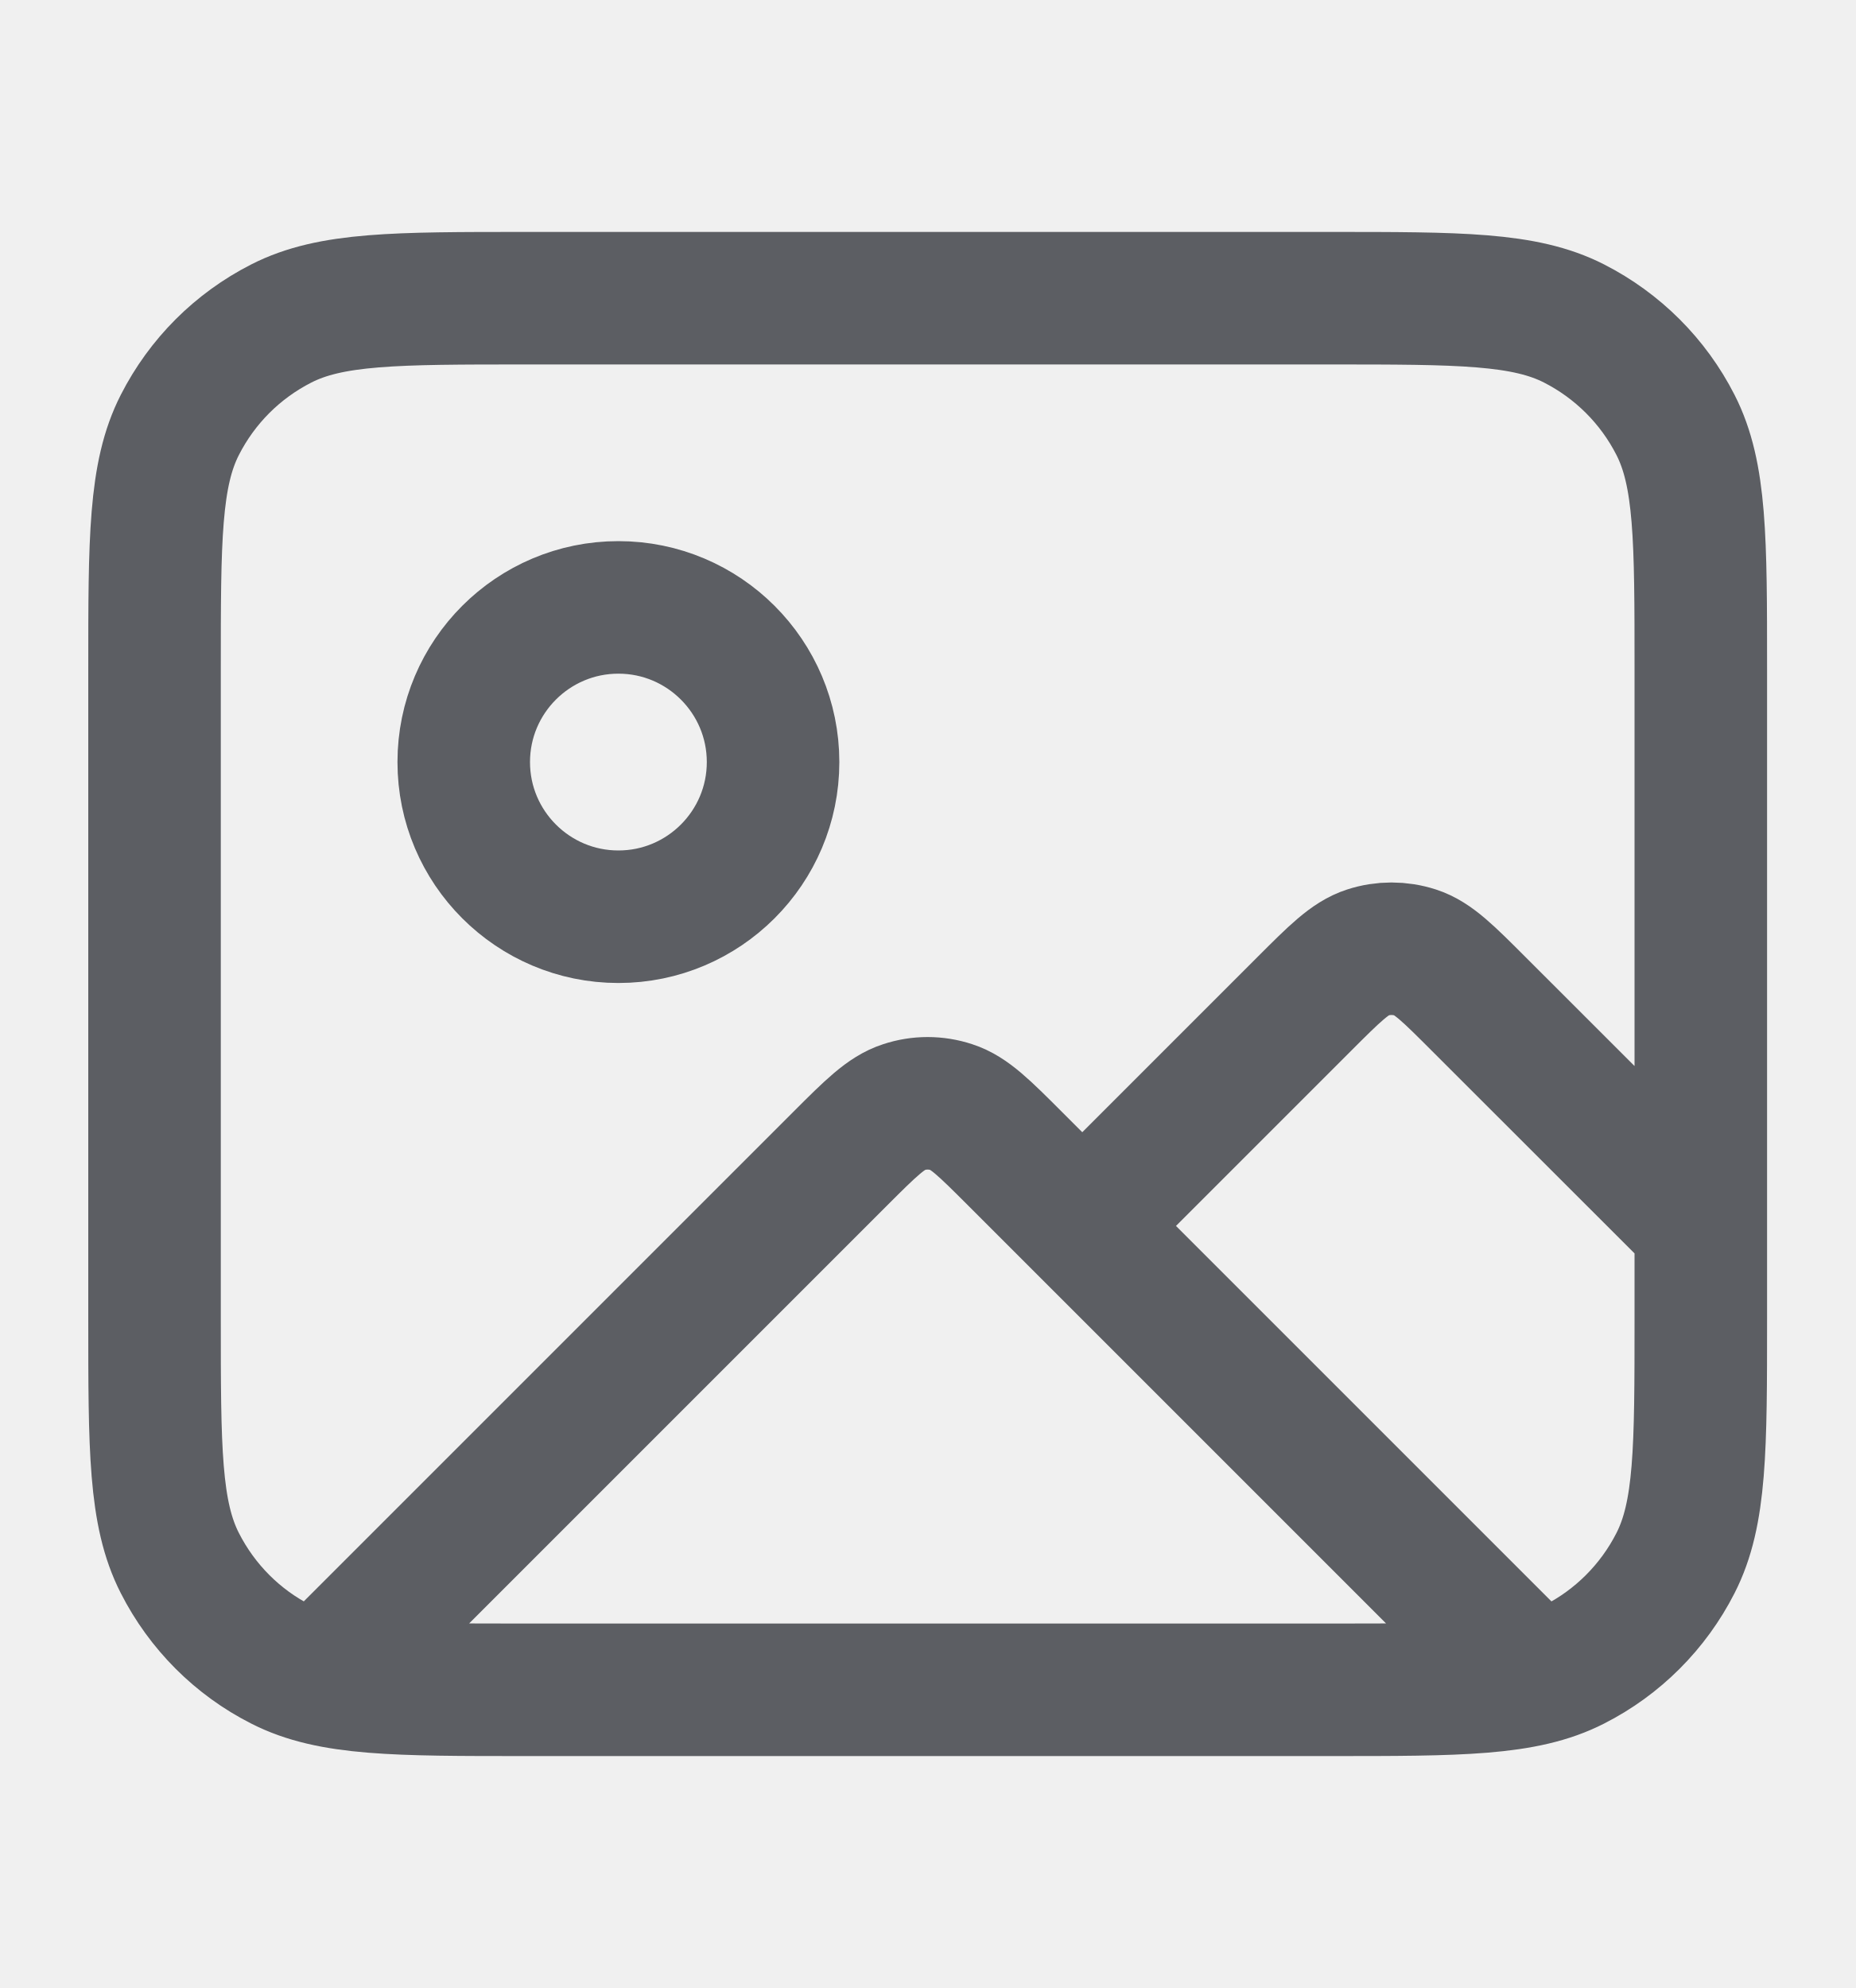
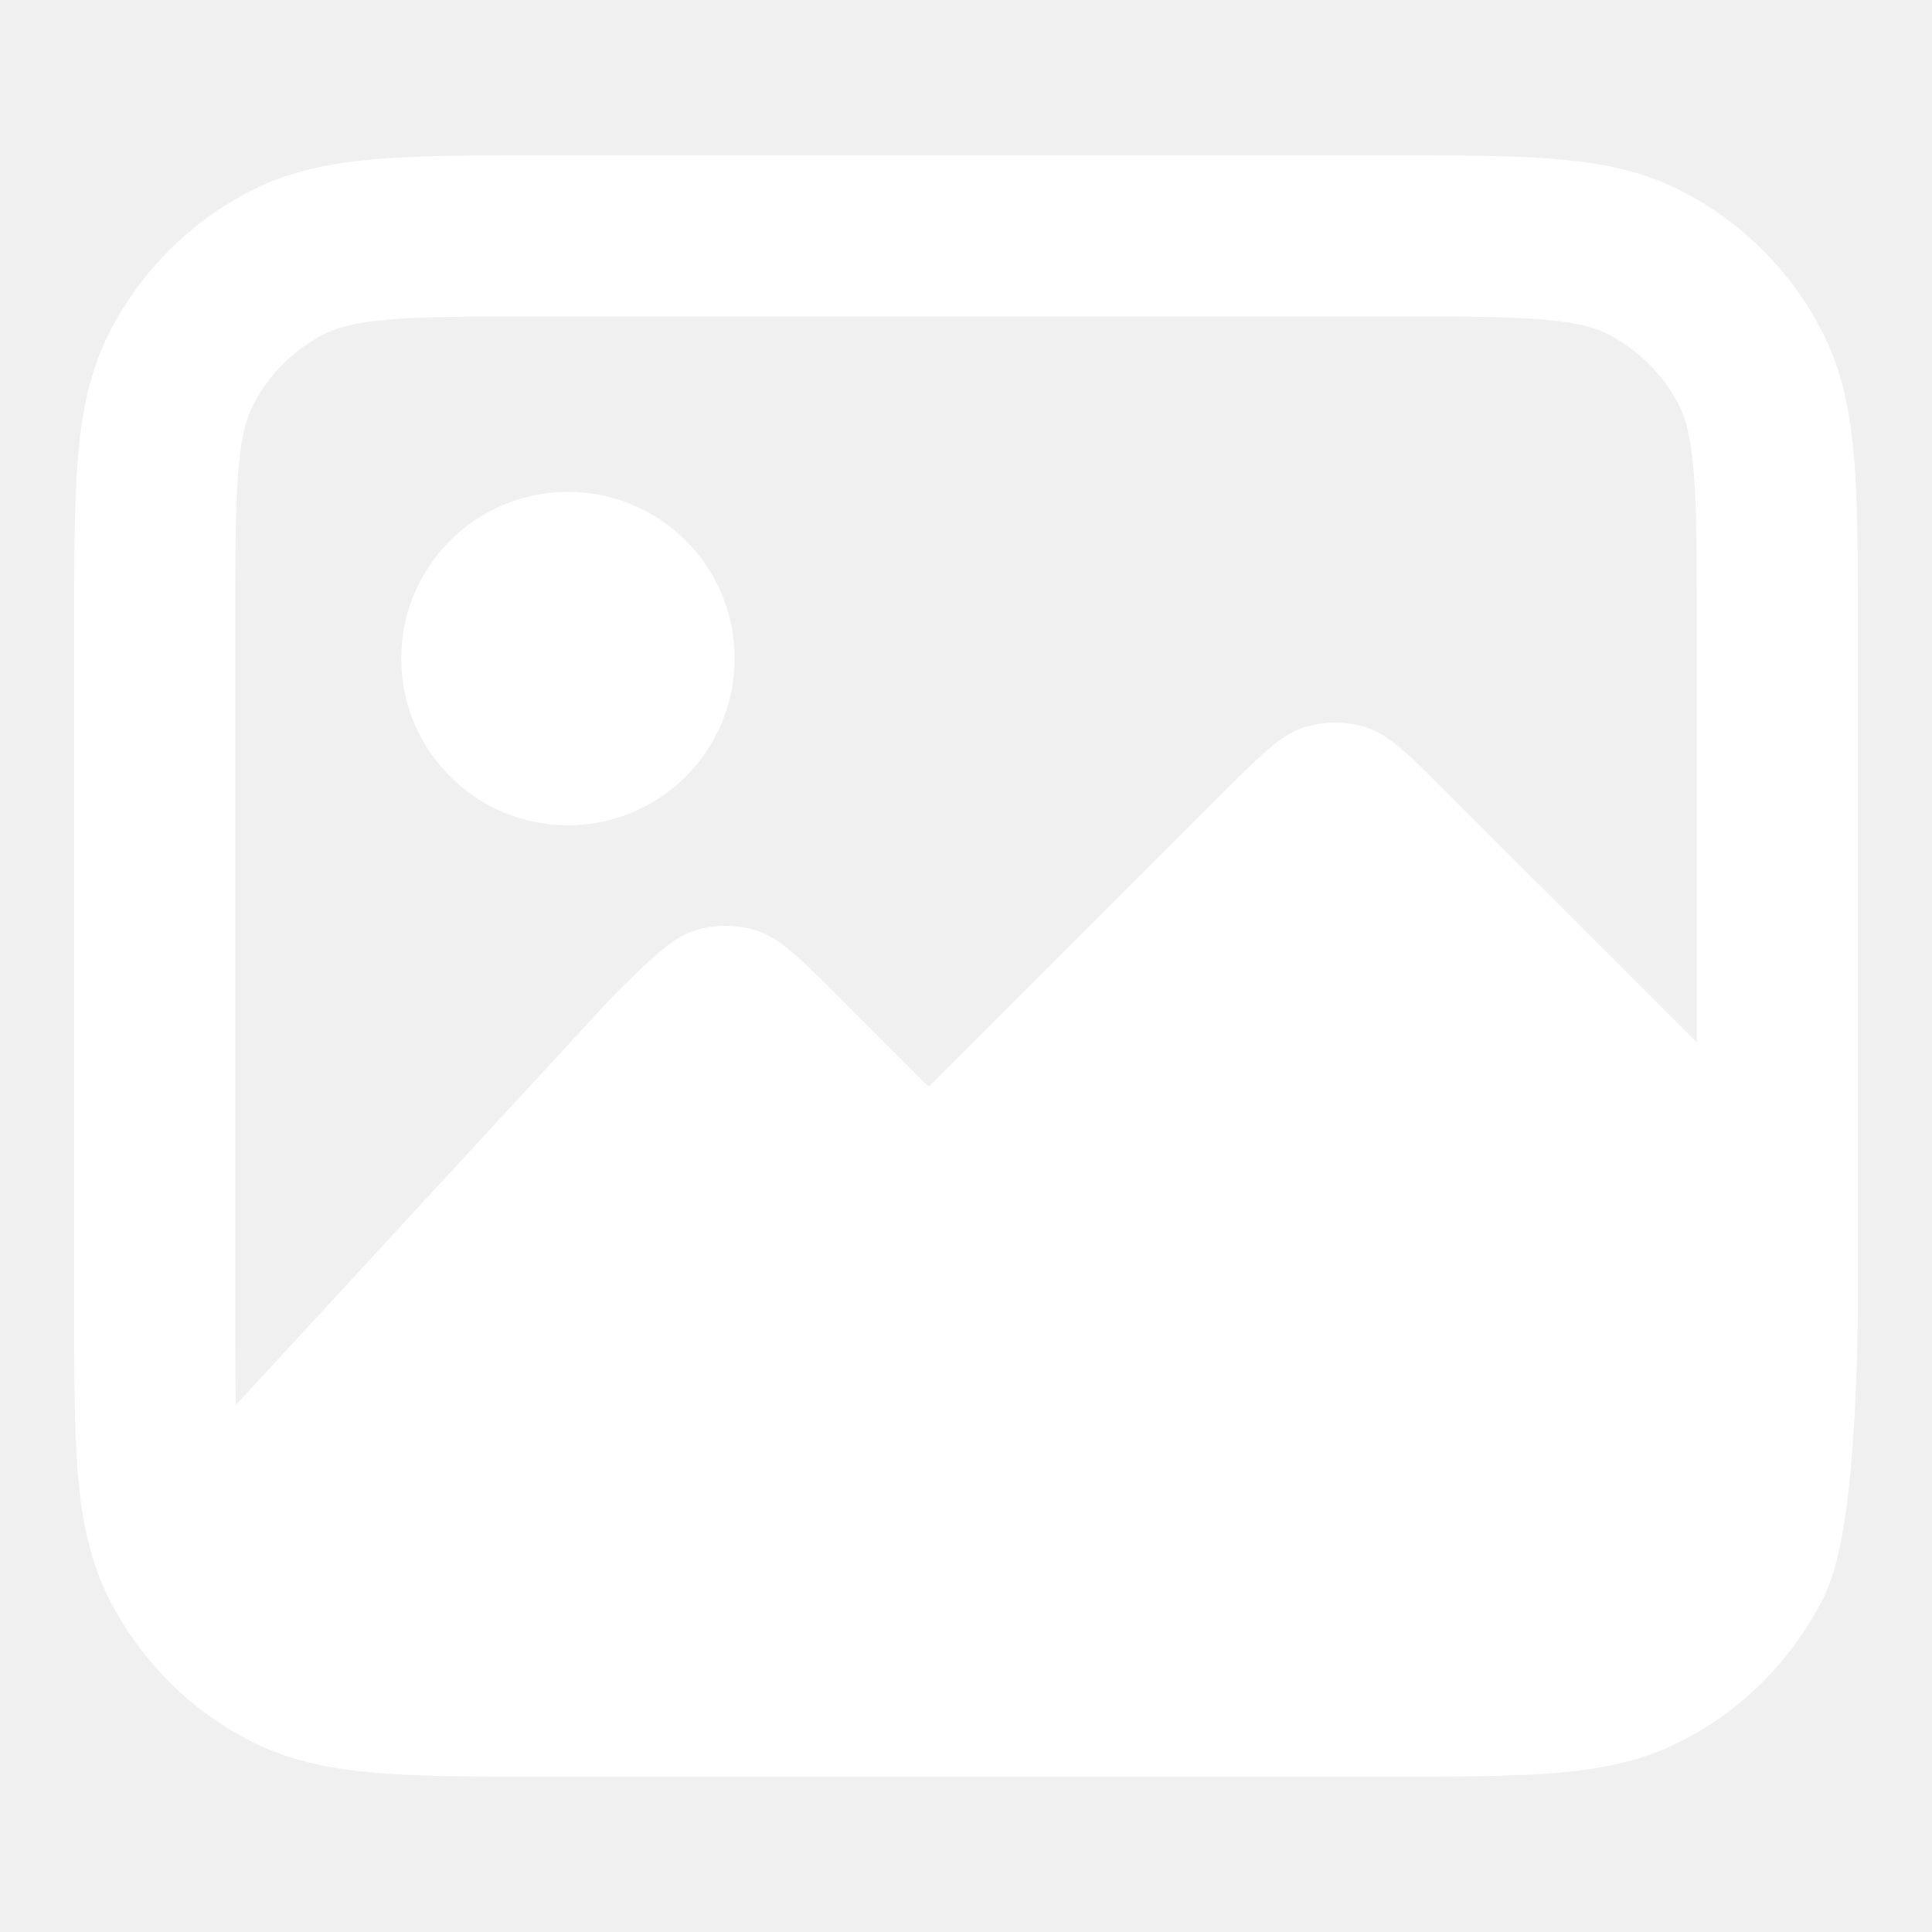
- <svg xmlns="http://www.w3.org/2000/svg" width="14" height="15" viewBox="0 0 14 15" fill="none">
-   <path d="M2.491 12.591L6.339 8.743C6.57 8.512 6.686 8.397 6.819 8.354C6.936 8.315 7.062 8.315 7.18 8.354C7.313 8.397 7.428 8.512 7.659 8.743L11.482 12.566M8.166 9.25L9.839 7.577C10.07 7.346 10.186 7.23 10.319 7.187C10.436 7.149 10.562 7.149 10.68 7.187C10.813 7.23 10.928 7.346 11.159 7.577L12.833 9.25M5.833 5.75C5.833 6.394 5.31 6.917 4.666 6.917C4.022 6.917 3.499 6.394 3.499 5.75C3.499 5.106 4.022 4.583 4.666 4.583C5.31 4.583 5.833 5.106 5.833 5.75ZM3.966 12.75H10.033C11.013 12.75 11.503 12.75 11.877 12.559C12.206 12.392 12.474 12.124 12.642 11.794C12.833 11.42 12.833 10.93 12.833 9.95V5.05C12.833 4.07 12.833 3.58 12.642 3.206C12.474 2.876 12.206 2.609 11.877 2.441C11.503 2.25 11.013 2.25 10.033 2.25H3.966C2.986 2.25 2.496 2.25 2.122 2.441C1.792 2.609 1.525 2.876 1.357 3.206C1.166 3.58 1.166 4.07 1.166 5.05V9.95C1.166 10.93 1.166 11.42 1.357 11.794C1.525 12.124 1.792 12.392 2.122 12.559C2.496 12.75 2.986 12.75 3.966 12.75Z" stroke="#5C5E63" stroke-linecap="round" stroke-linejoin="round" />
+ <svg xmlns="http://www.w3.org/2000/svg" width="12" height="12" viewBox="0 0 12 12" fill="none">
+   <g clip-path="url(#clip0_122_331)">
+     <path d="M0.961 3.884C0.961 3.037 0.961 2.614 1.126 2.29C1.271 2.006 1.502 1.775 1.786 1.63C2.11 1.465 2.533 1.465 3.38 1.465H8.62C9.467 1.465 9.89 1.465 10.214 1.63C10.498 1.775 10.729 2.006 10.874 2.29C11.039 2.614 11.039 3.037 11.039 3.884V8.117C11.039 8.117 11.039 9.386 10.874 9.71C10.729 9.994 10.498 10.226 10.214 10.37C9.89 10.535 9.467 10.535 8.62 10.535H3.38C2.533 10.535 2.11 10.535 1.786 10.37C1.502 10.226 1.271 9.994 1.126 9.71C0.961 9.386 0.961 8.963 0.961 8.117V3.884Z" stroke="white" stroke-linecap="round" stroke-linejoin="round" />
+     <path d="M3.793 6.202L0.75 9.502L1.226 10.535H7.787C8.847 10.535 9.377 10.535 9.782 10.329C10.138 10.148 10.427 9.858 10.609 9.502C10.815 9.097 10.815 7.507 10.815 7.507V6.75L9.005 4.941C8.756 4.691 8.631 4.566 8.487 4.519C8.36 4.478 8.224 4.478 8.097 4.519C7.953 4.566 7.828 4.691 7.578 4.941L7.578 4.941L5.768 6.75L5.22 6.202C4.971 5.953 4.846 5.828 4.702 5.781C4.575 5.74 4.438 5.74 4.312 5.781C4.168 5.828 4.043 5.953 3.793 6.202Z" fill="white" />
+     <path d="M3.528 5.126C4.1 5.126 4.563 4.662 4.563 4.09C4.563 3.518 4.1 3.055 3.528 3.055C2.956 3.055 2.492 3.518 2.492 4.09C2.492 4.662 2.956 5.126 3.528 5.126Z" fill="white" />
+   </g>
+   <defs>
+     <clipPath id="clip0_122_331">
+       <rect width="12" height="12" fill="white" />
+     </clipPath>
+   </defs>
</svg>
